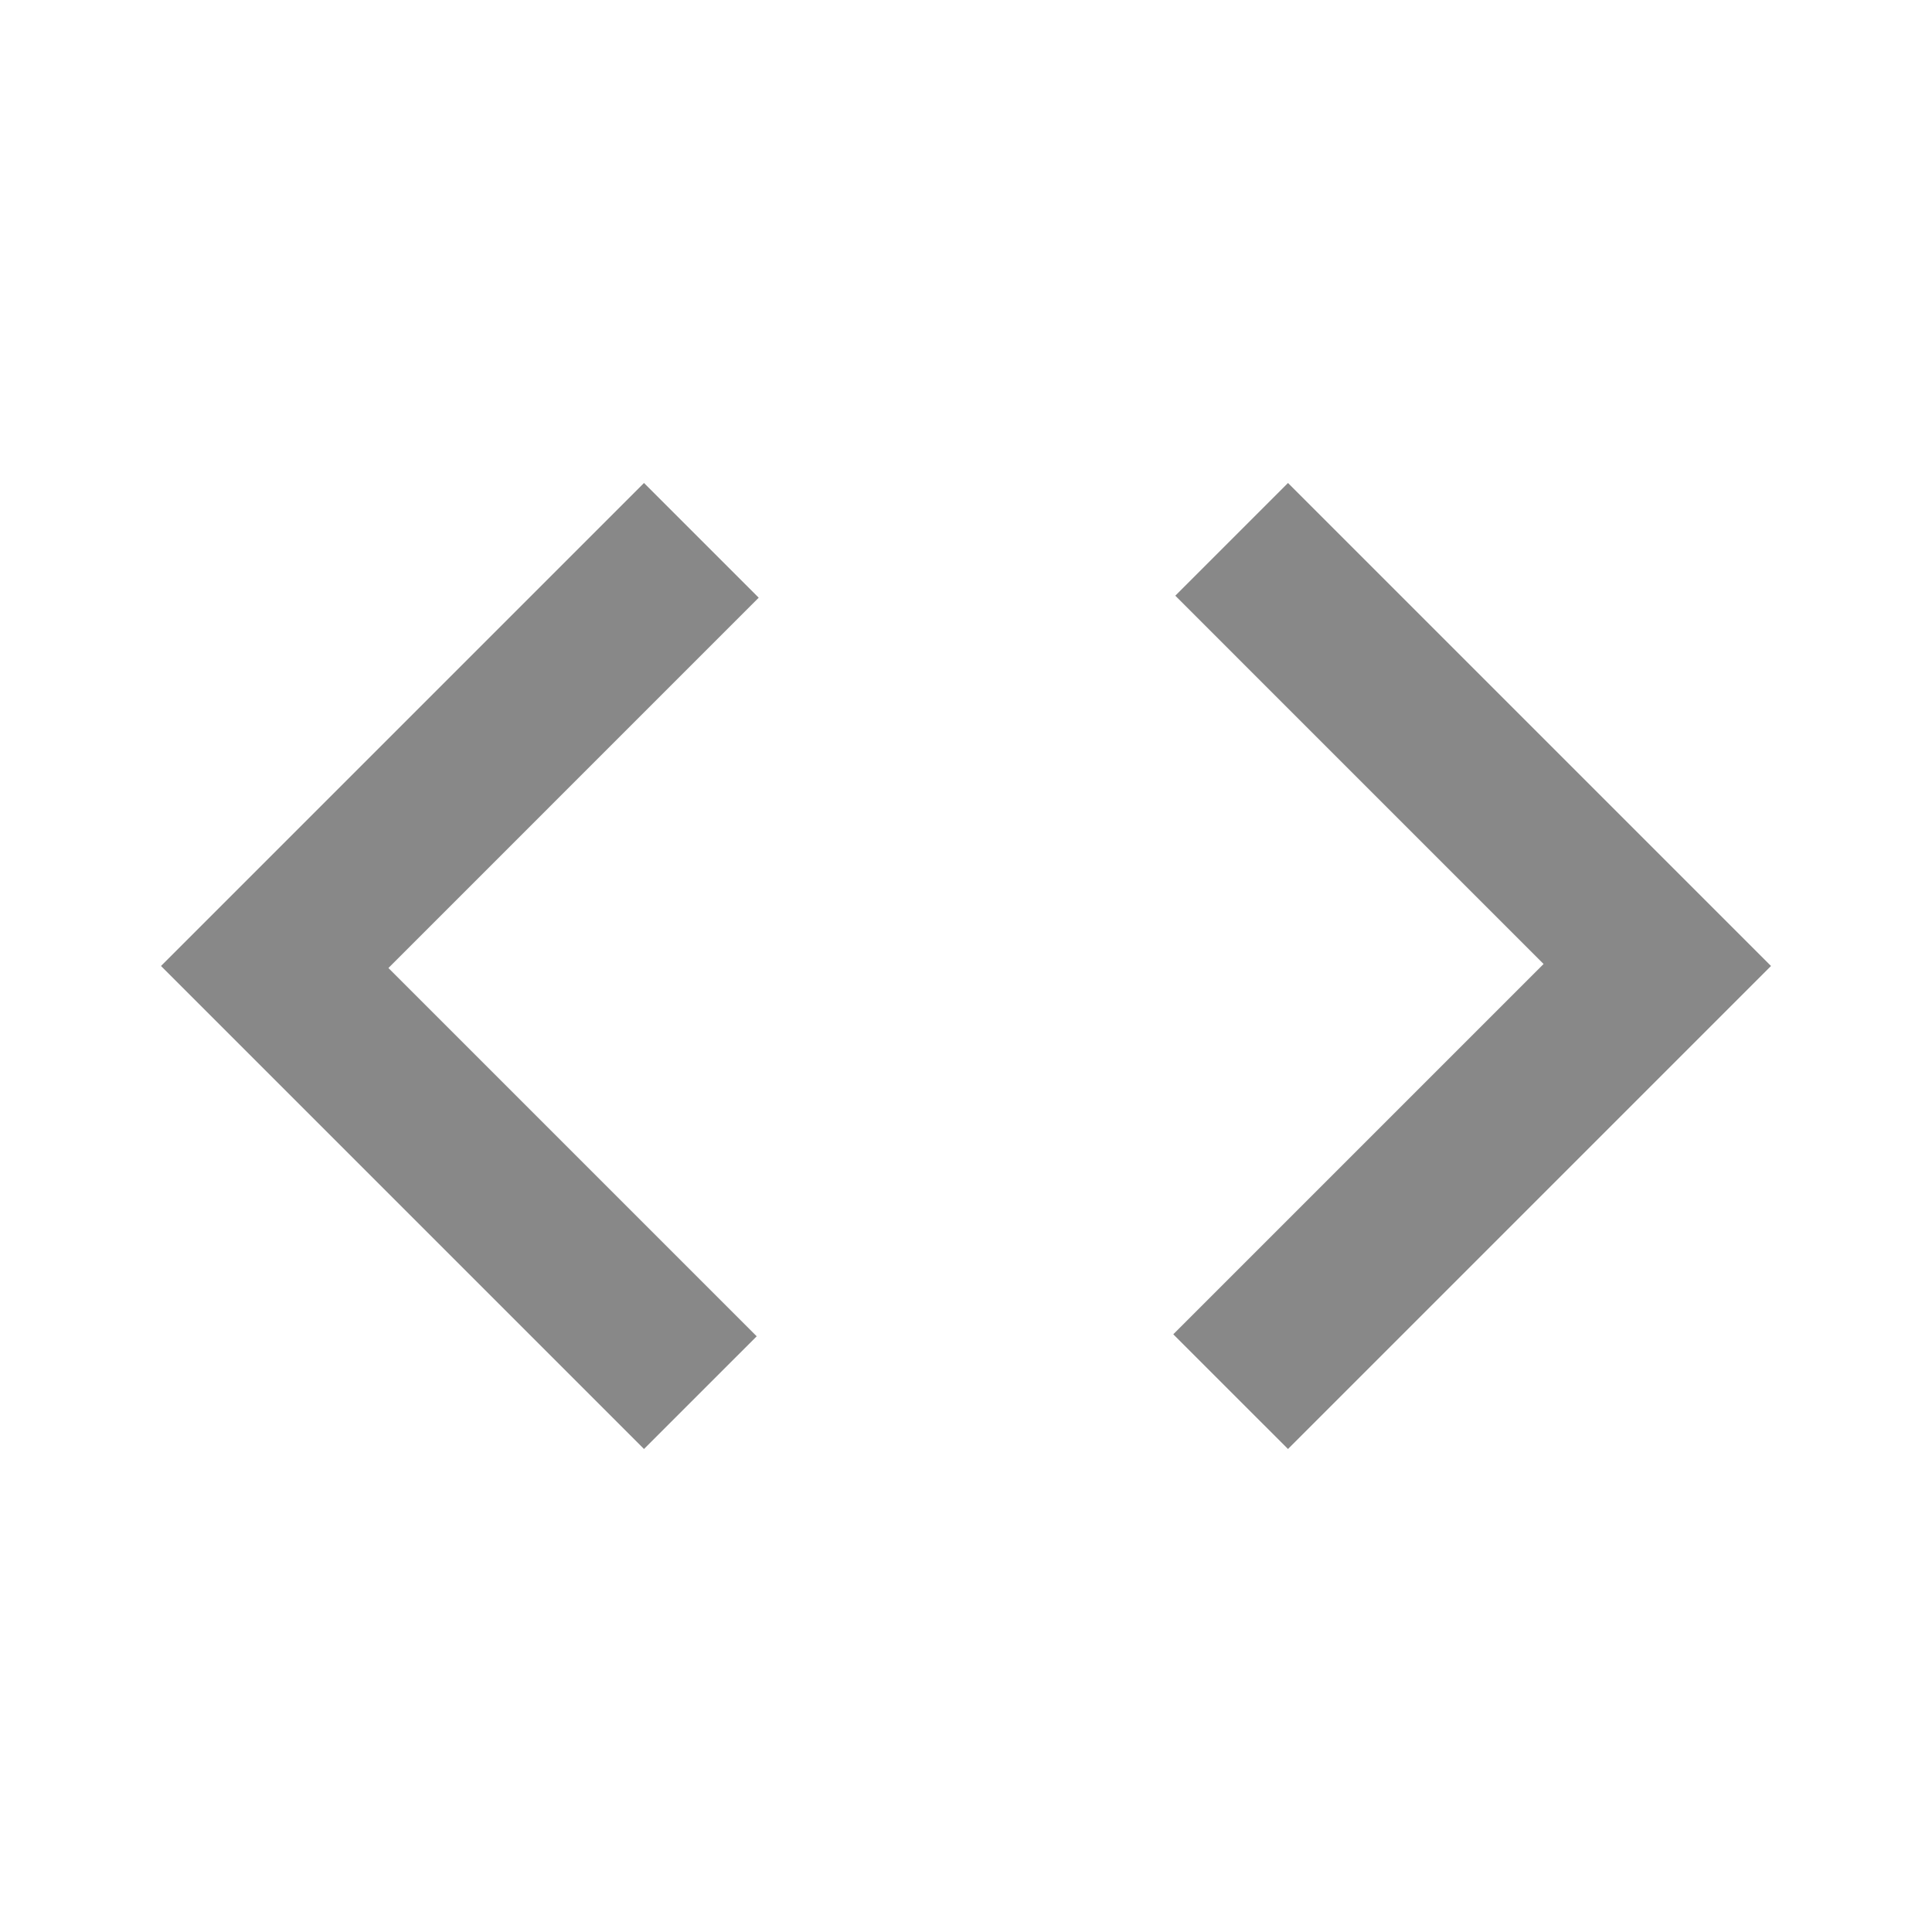
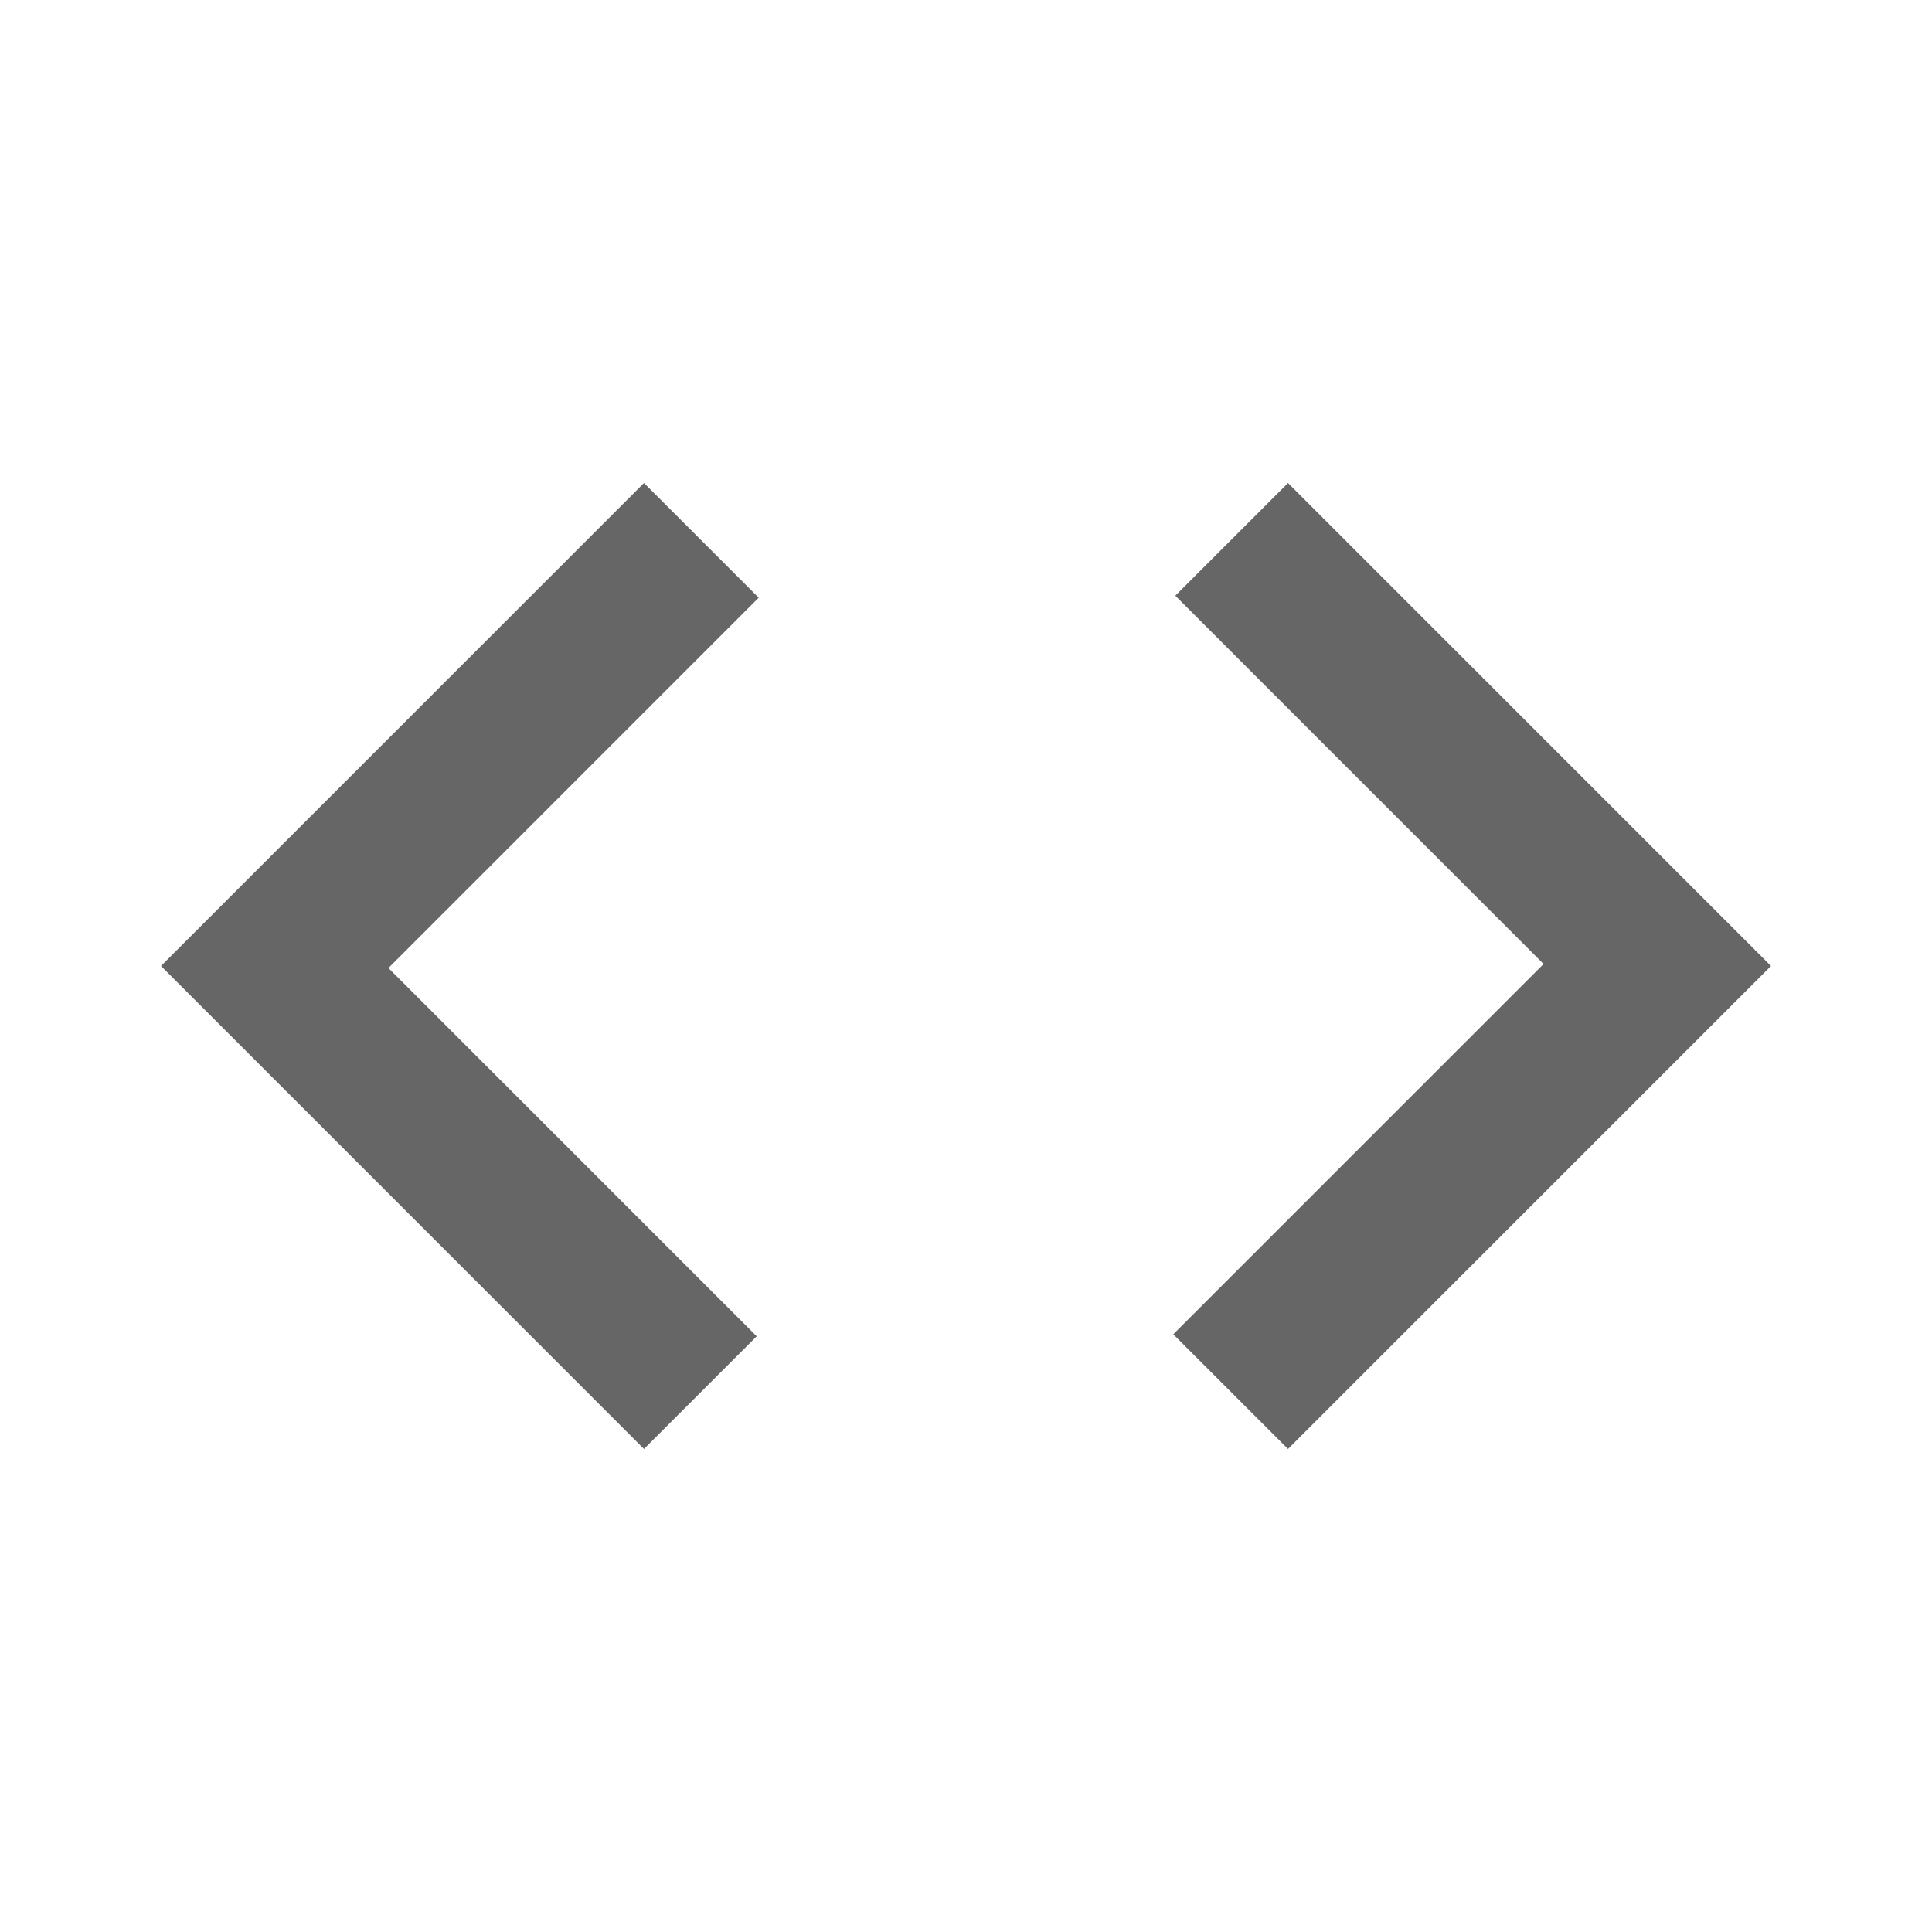
<svg xmlns="http://www.w3.org/2000/svg" width="204" height="204" viewBox="0 0 204 204" fill="none">
-   <path d="M68 153L17 102L68 51L80.112 63.112L41.013 102.212L79.9 141.1L68 153ZM136 153L123.887 140.888L162.987 101.788L124.1 62.9L136 51L187 102L136 153Z" fill="#888888" />
+   <path d="M68 153L17 102L68 51L80.112 63.112L41.013 102.212L79.9 141.1L68 153ZM136 153L123.887 140.888L162.987 101.788L124.1 62.9L136 51L187 102L136 153Z" fill="#666666" />
</svg>
